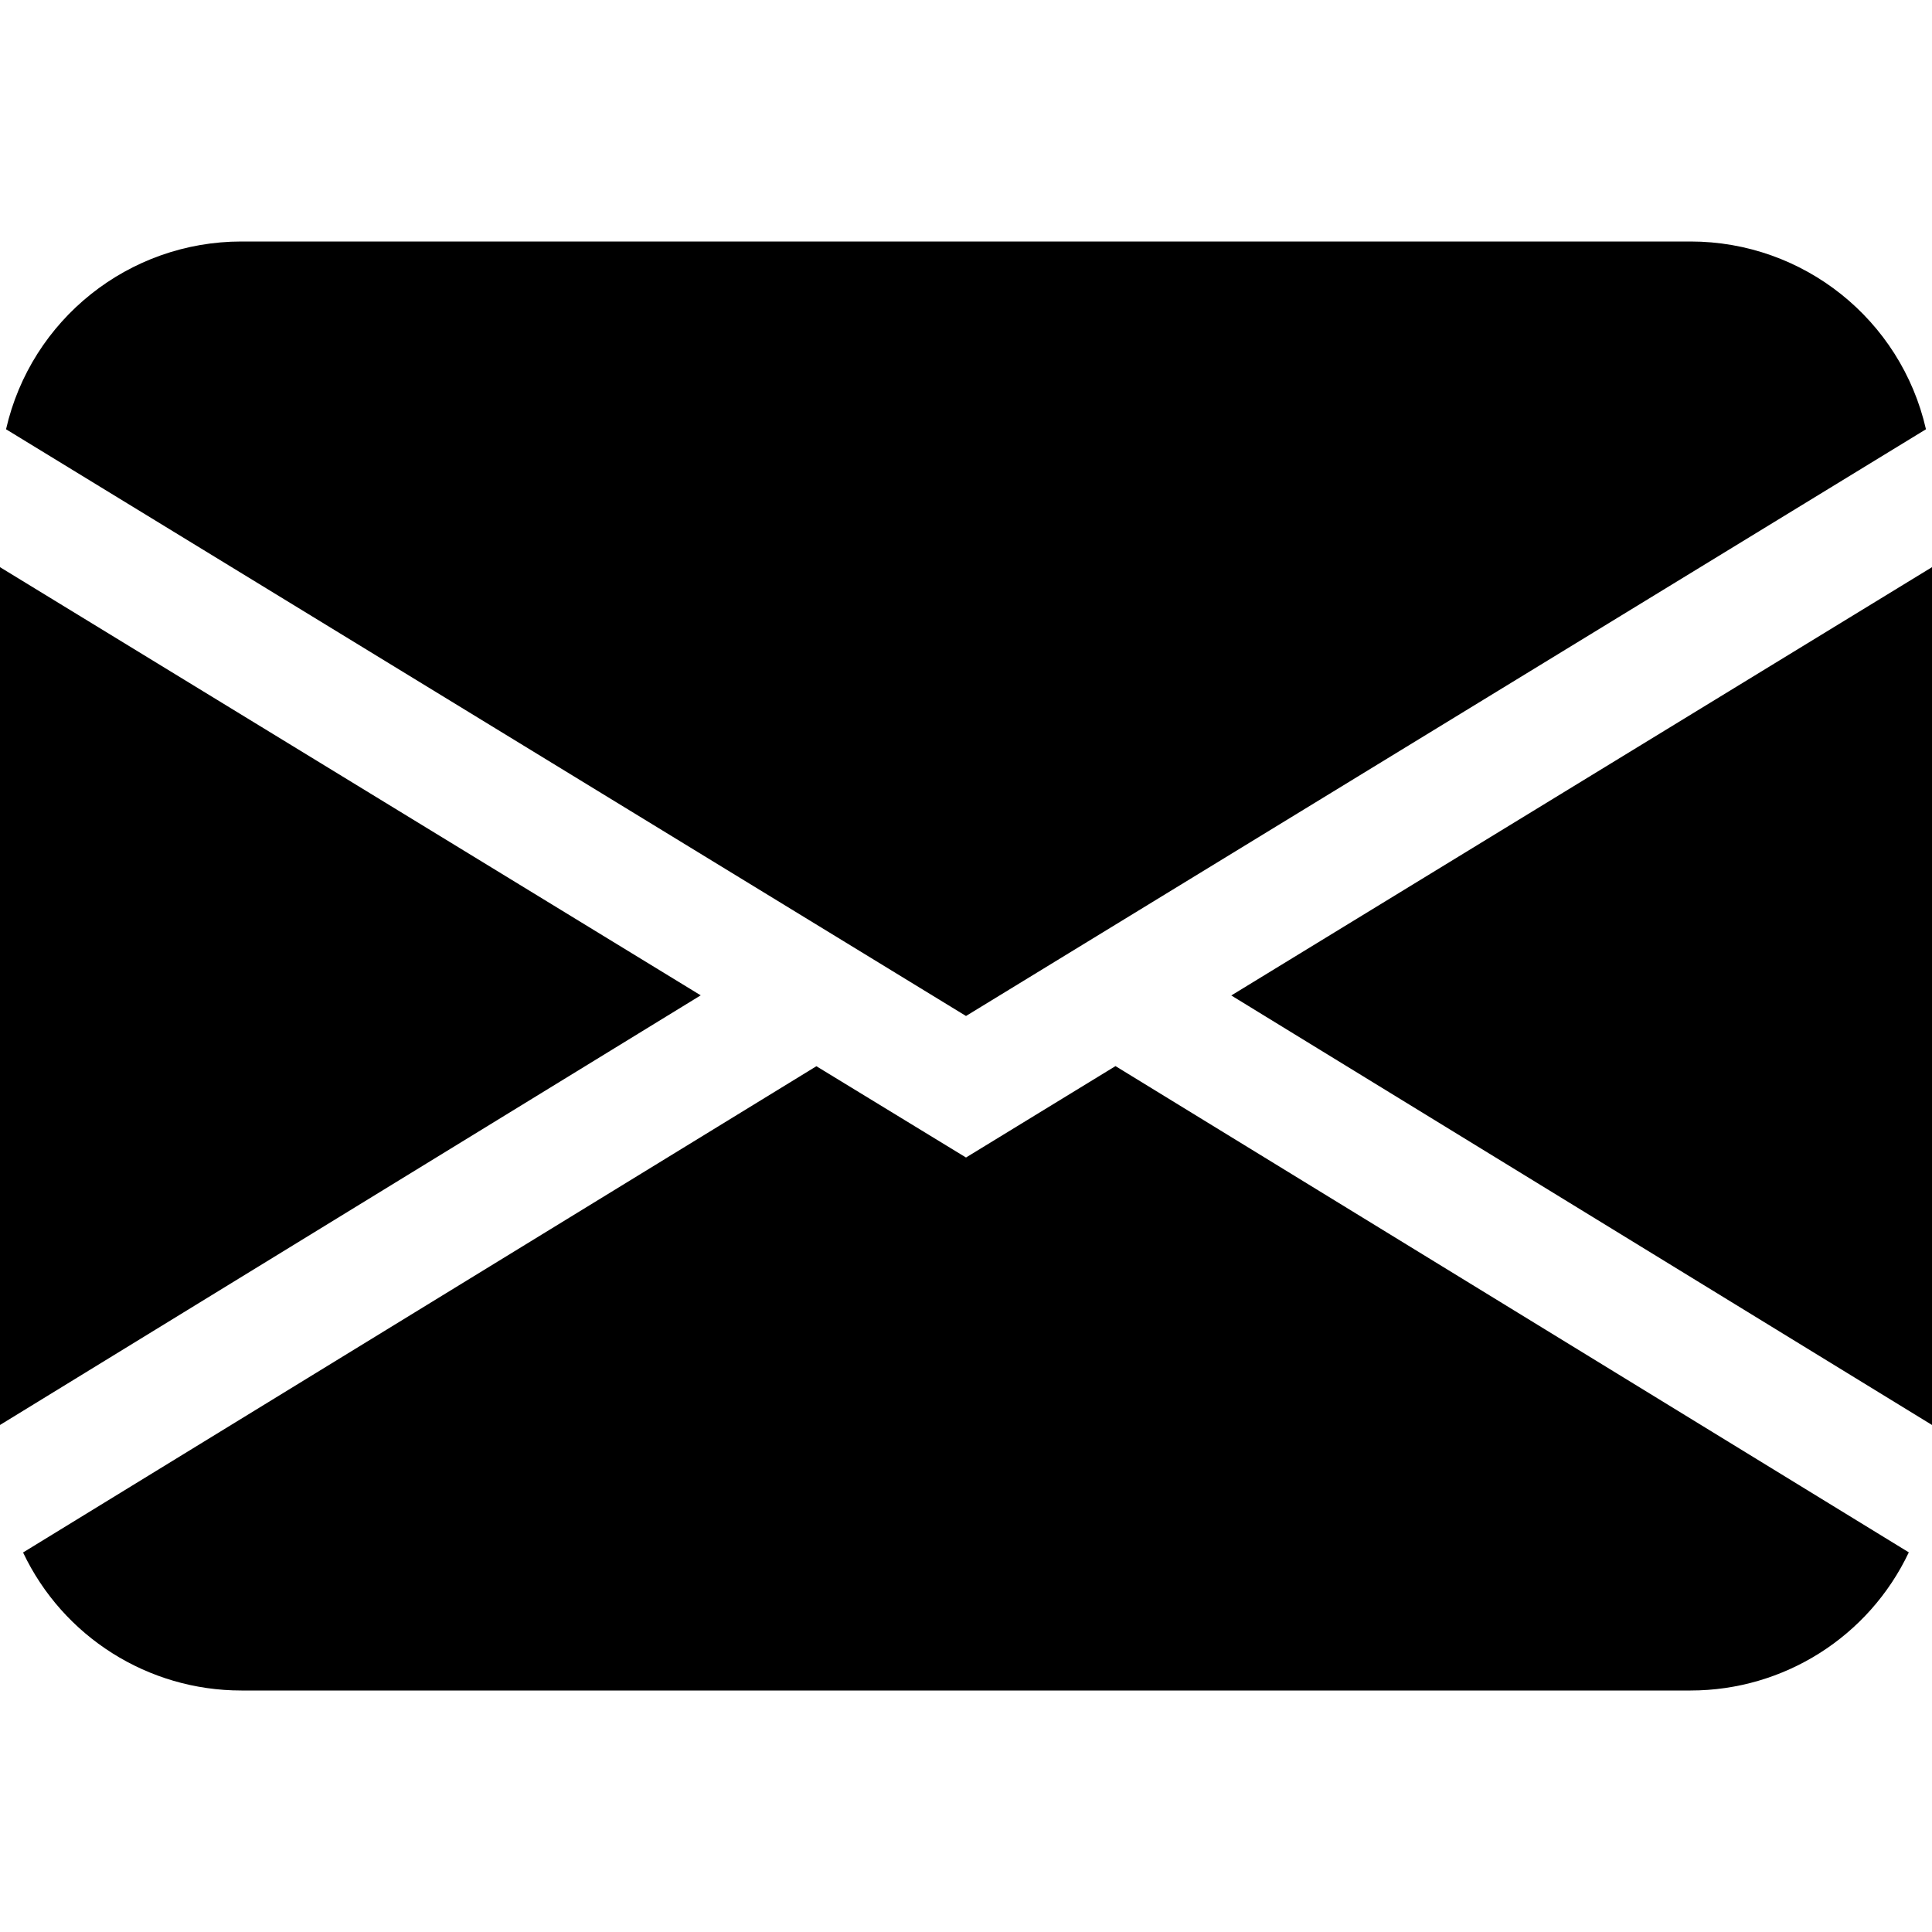
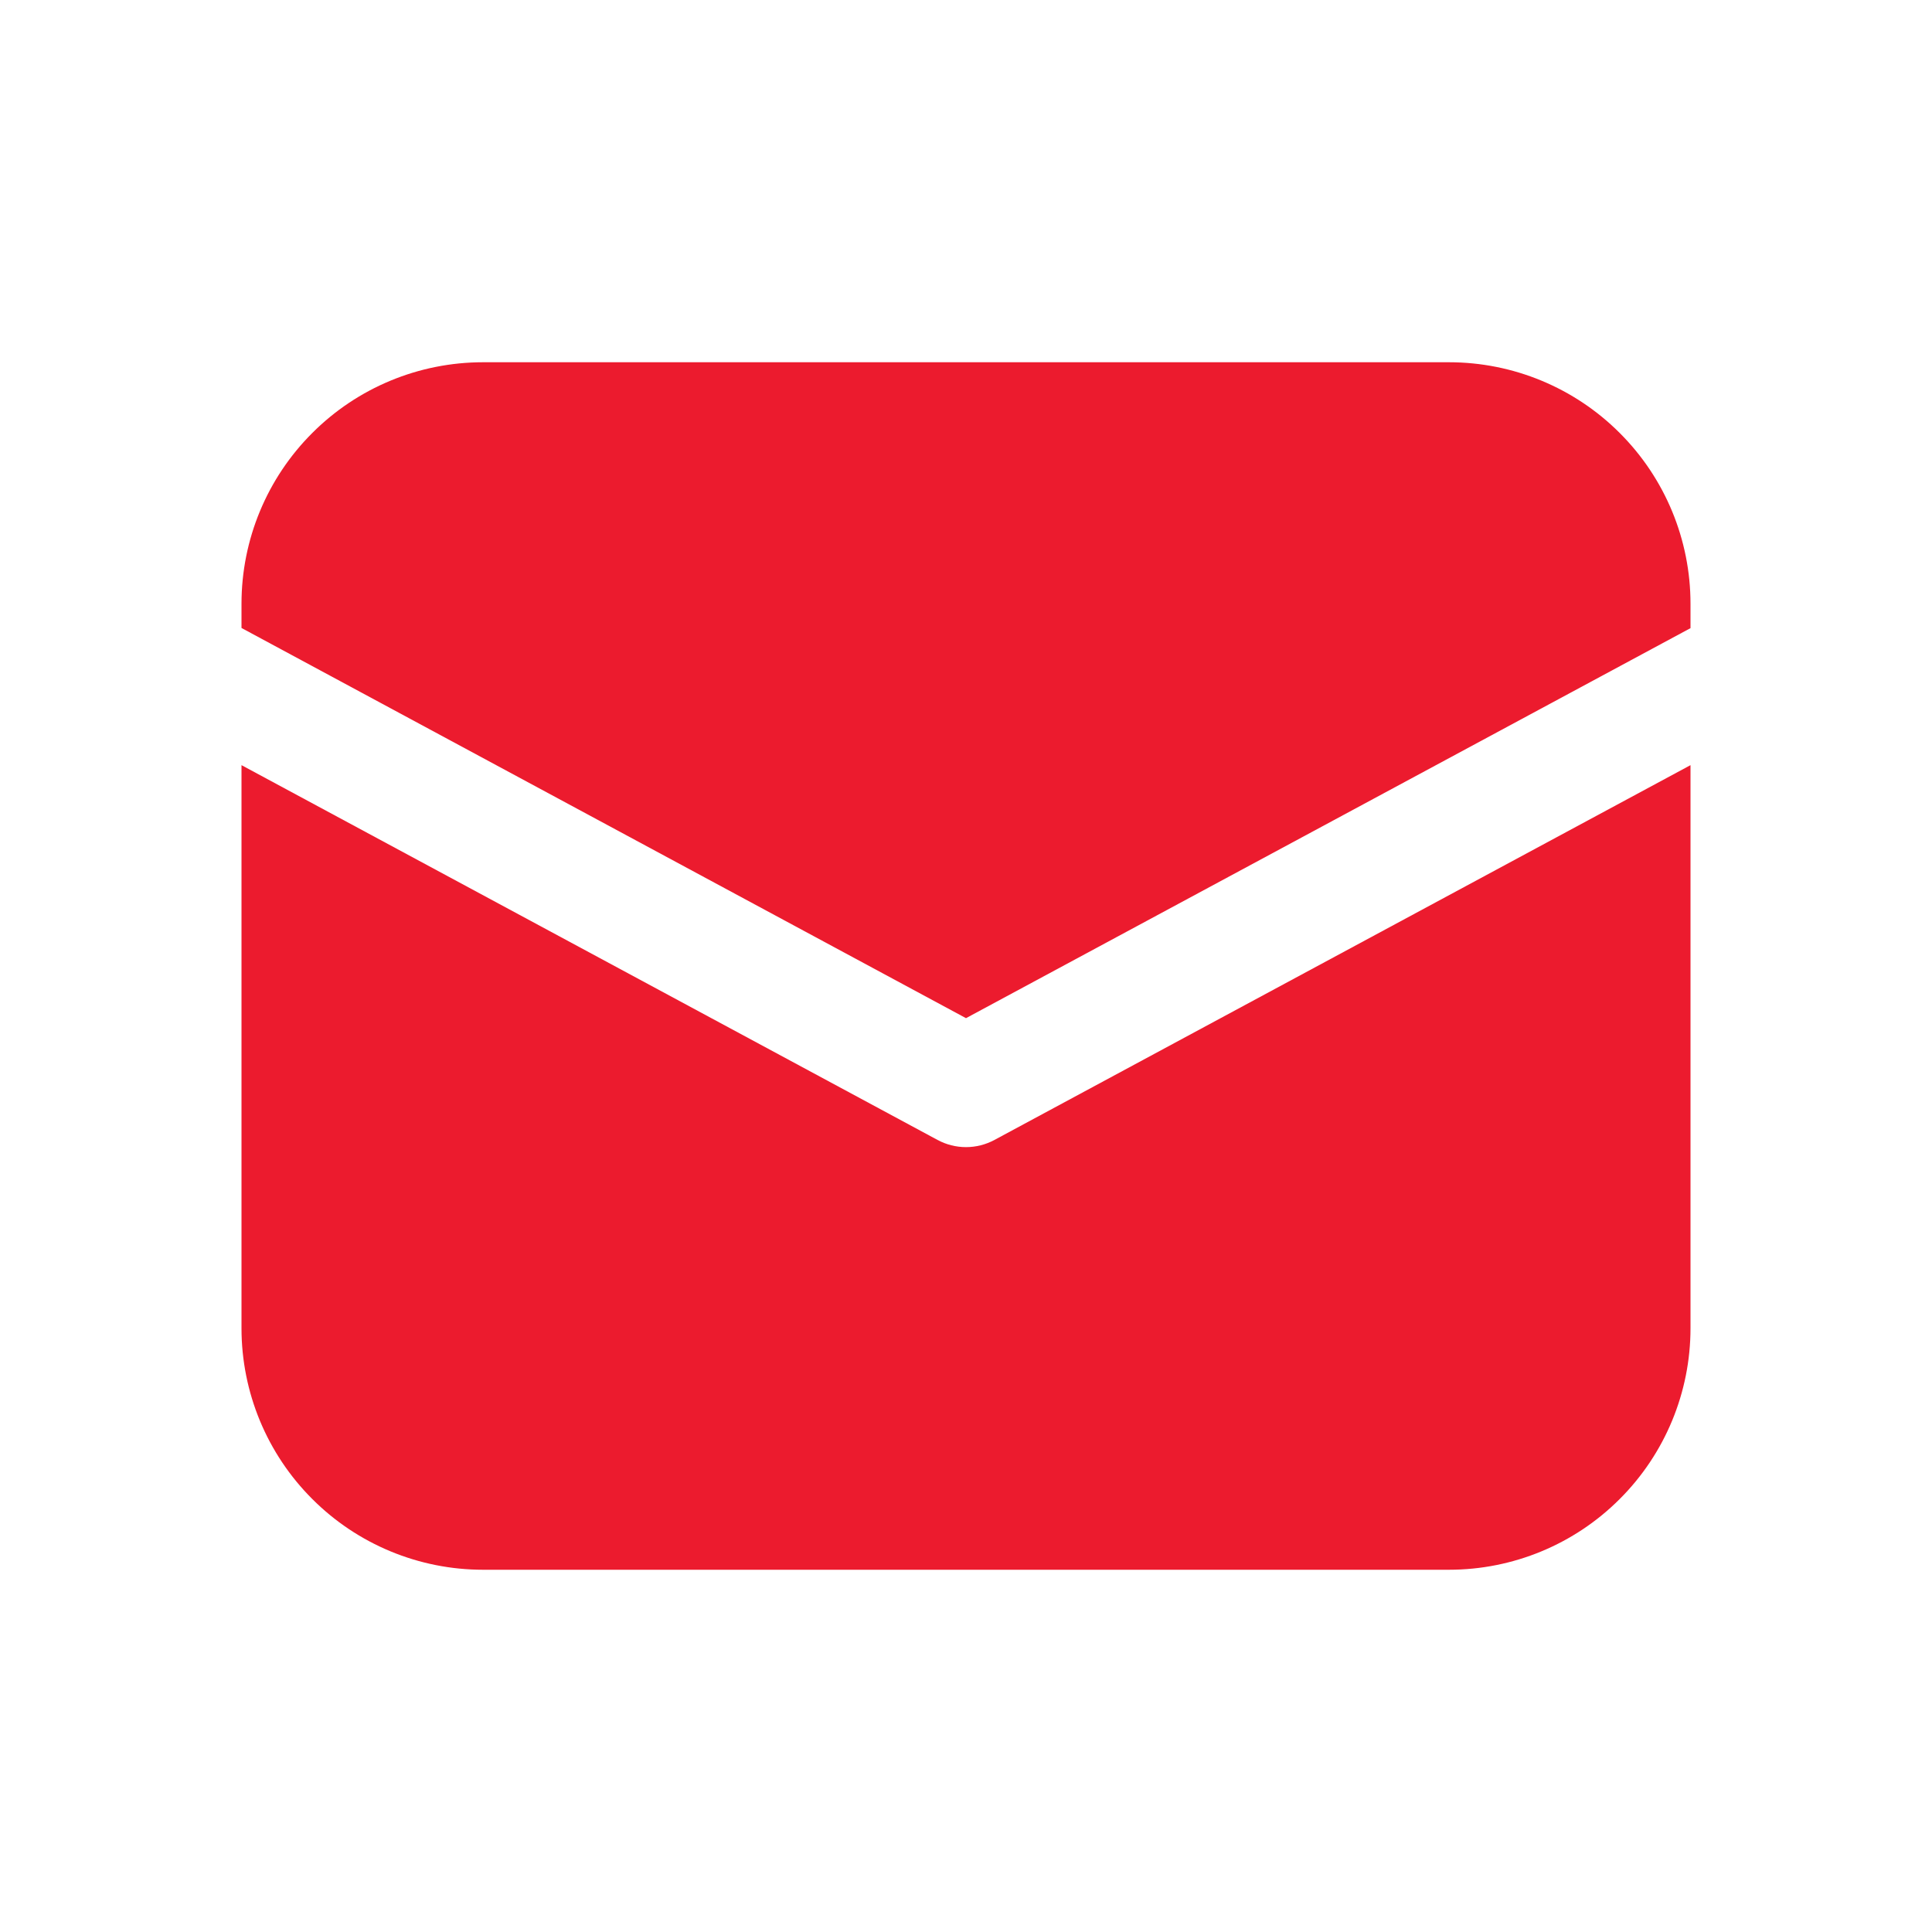
- <svg xmlns="http://www.w3.org/2000/svg" width="16" height="16" fill="currentColor" class="bi bi-envelope-fill" viewBox="0 0 16 16">
-   <path d="M.05 3.555A2 2 0 0 1 2 2h12a2 2 0 0 1 1.95 1.555L8 8.414zM0 4.697v7.104l5.803-3.558zM6.761 8.83l-6.57 4.027A2 2 0 0 0 2 14h12a2 2 0 0 0 1.808-1.144l-6.57-4.027L8 9.586zm3.436-.586L16 11.801V4.697z" />
+ <svg xmlns="http://www.w3.org/2000/svg" width="24" height="24" viewBox="0 0 24 24" fill="none">
+   <path d="M6 4.5C5.204 4.5 4.441 4.816 3.879 5.379C3.316 5.941 3 6.704 3 7.5V7.801L12 12.648L21 7.803V7.5C21 6.704 20.684 5.941 20.121 5.379C19.559 4.816 18.796 4.5 18 4.5H6ZM21 9.505L12.355 14.16C12.246 14.219 12.124 14.25 12 14.25C11.876 14.25 11.754 14.219 11.645 14.16L3 9.505V16.5C3 17.296 3.316 18.059 3.879 18.621C4.441 19.184 5.204 19.5 6 19.5H18C18.796 19.5 19.559 19.184 20.121 18.621C20.684 18.059 21 17.296 21 16.5V9.505Z" fill="#EC1B2E" />
</svg>
